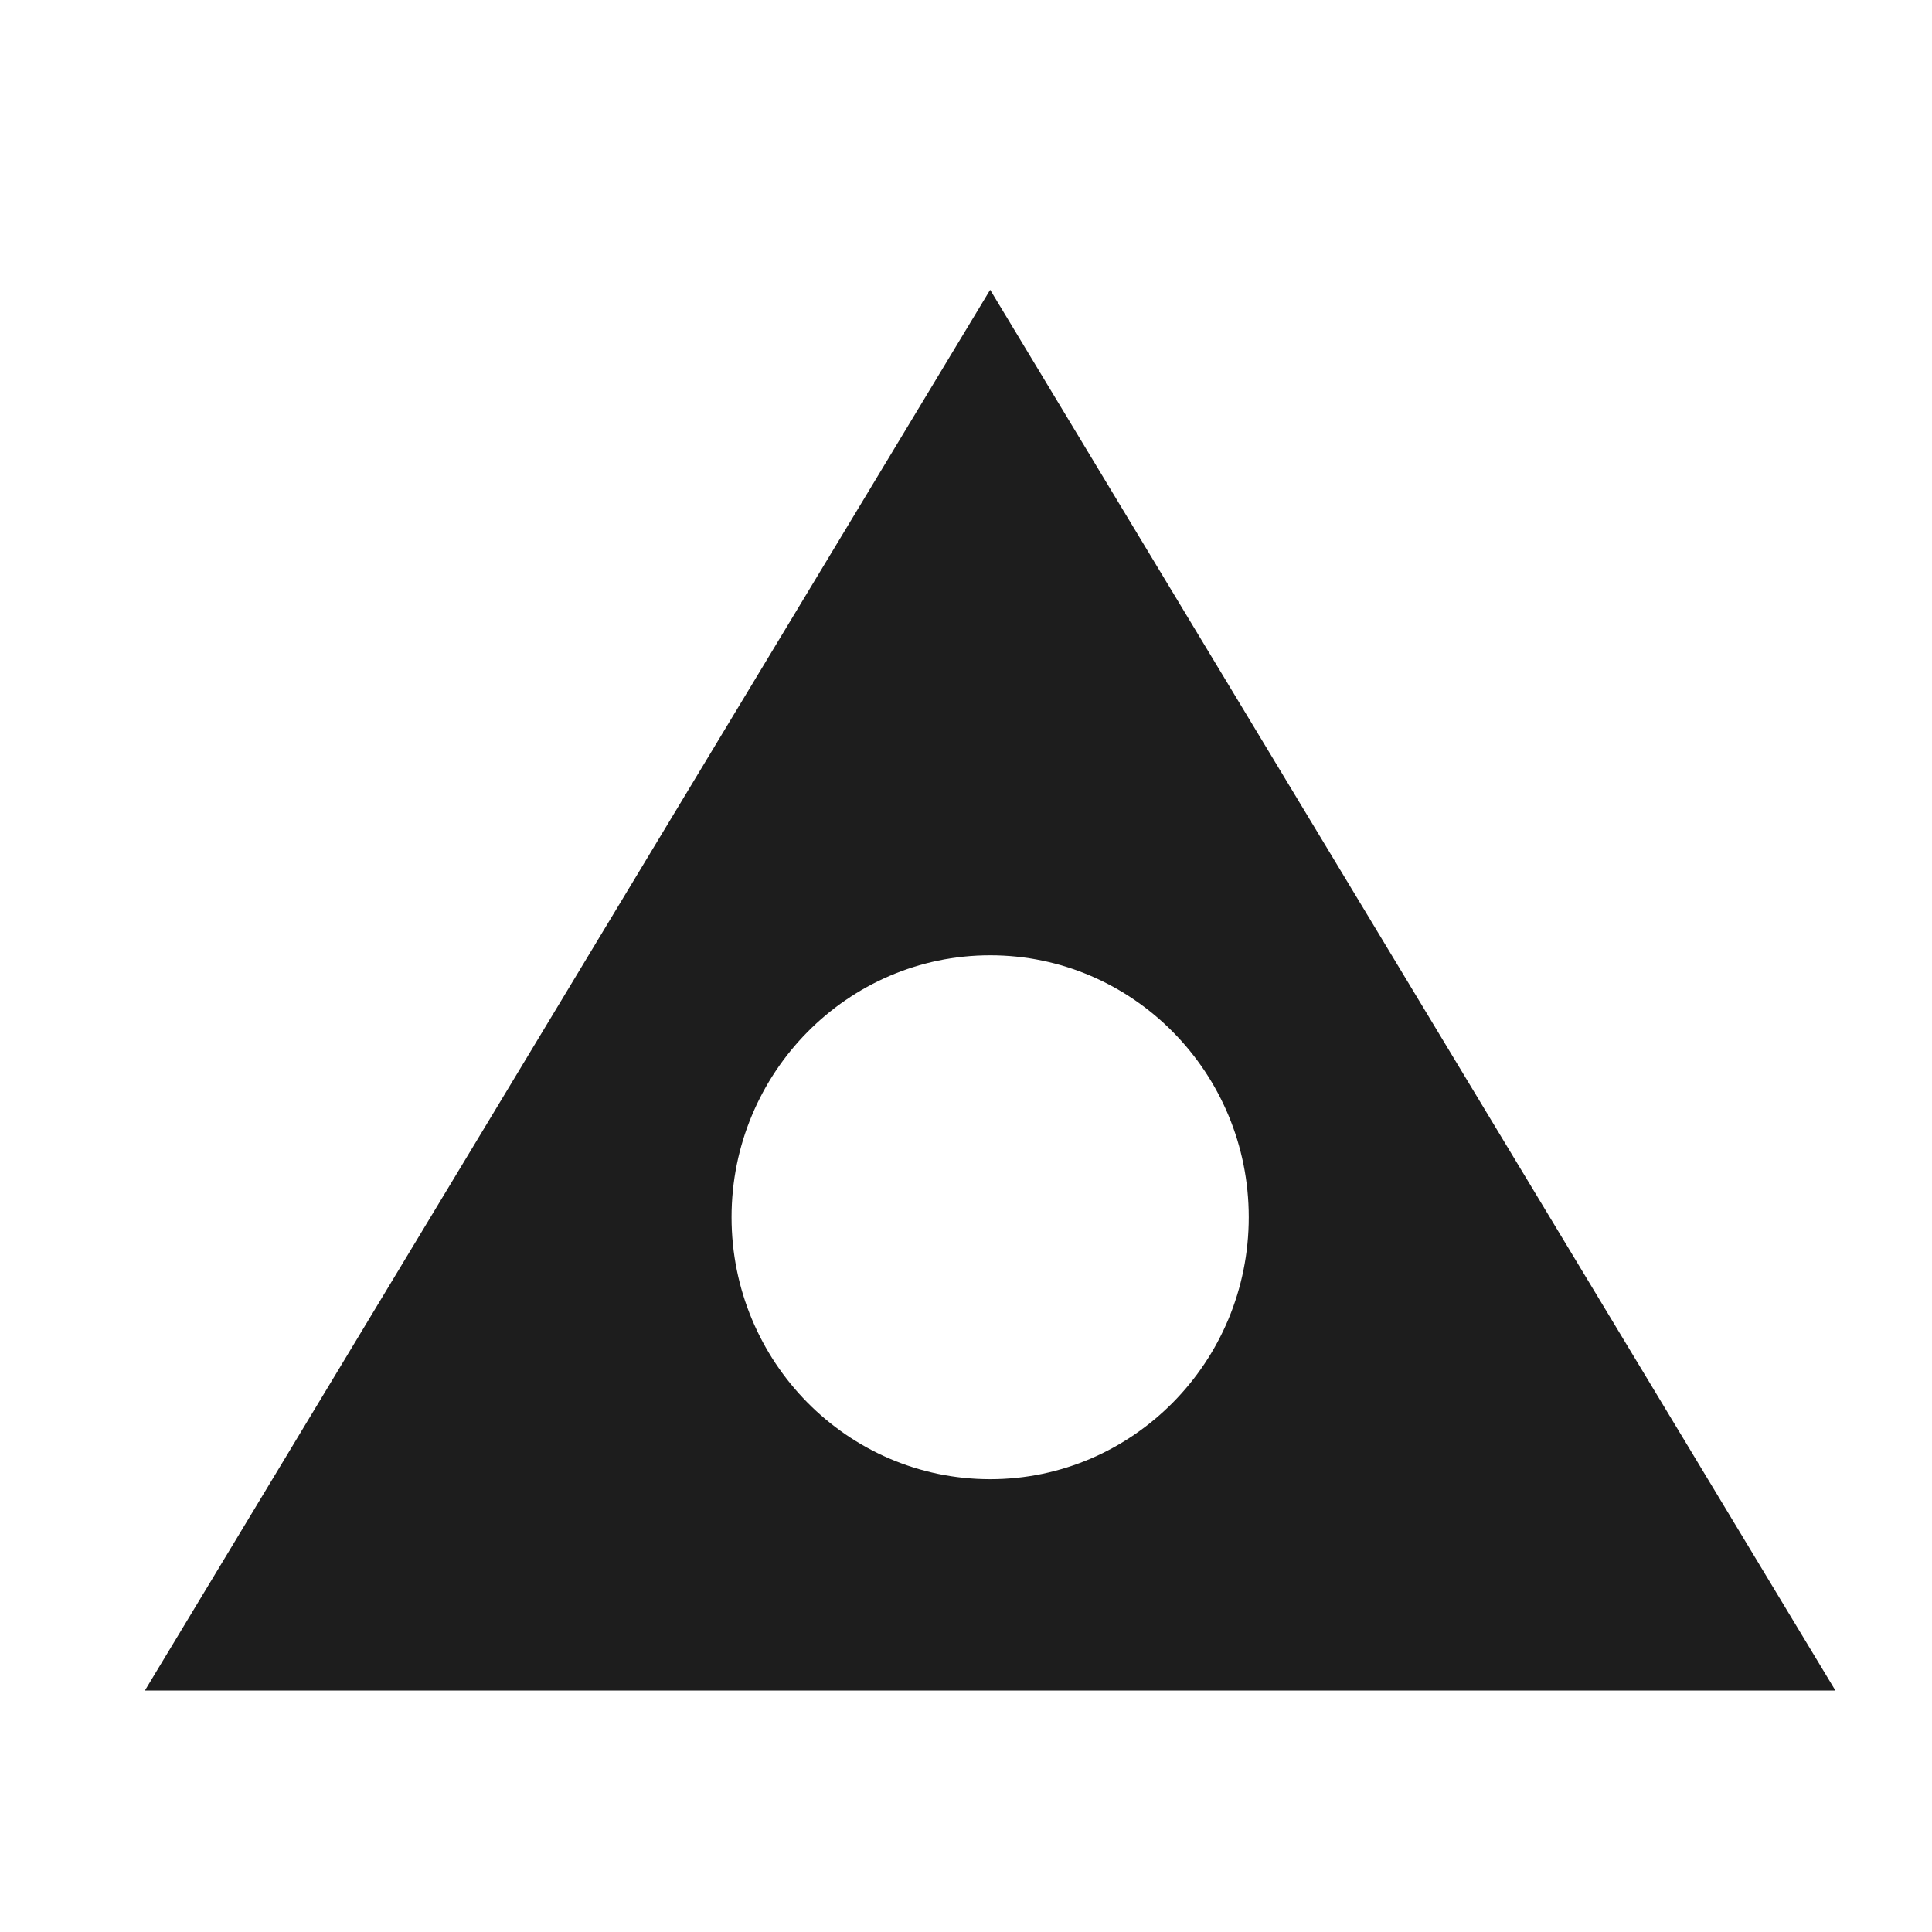
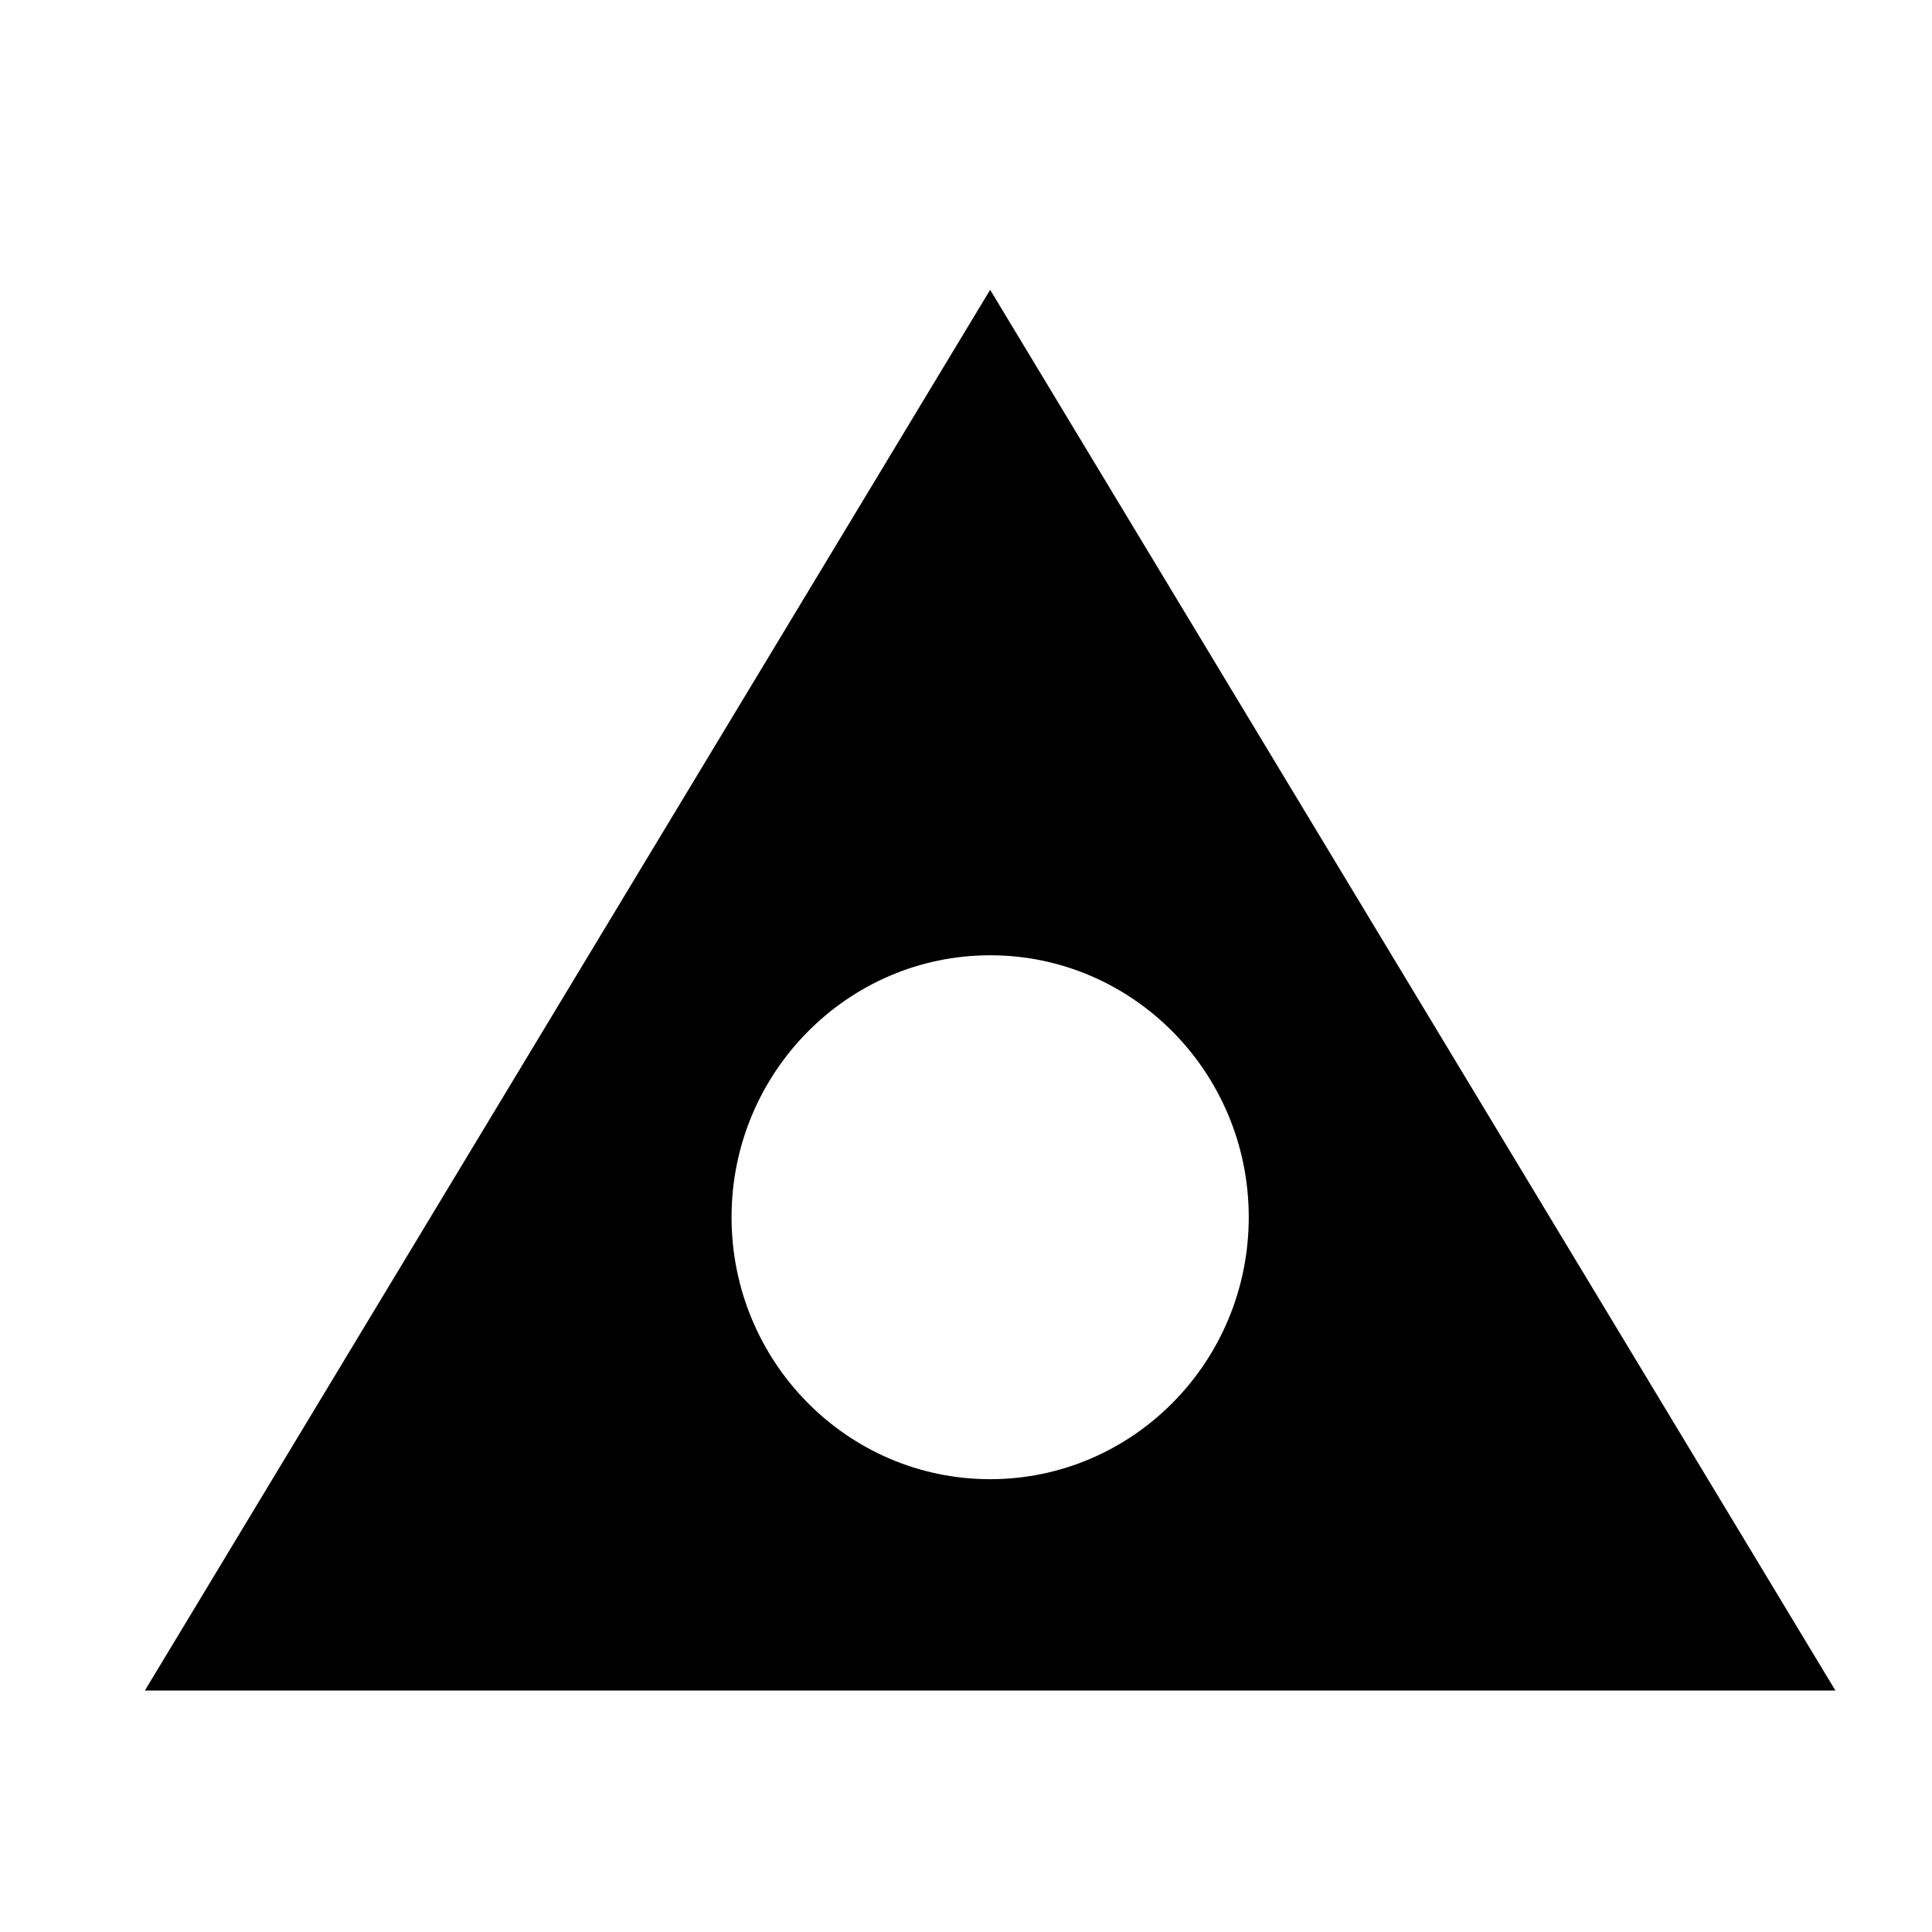
<svg xmlns="http://www.w3.org/2000/svg" width="40" height="40" viewBox="0 0 40 40" fill="none">
-   <path d="M20.5 6L3 35H38L20.5 6ZM20.5 30.625C17.541 30.625 15.146 28.192 15.146 25.201C15.146 22.211 17.548 19.778 20.5 19.778C23.452 19.778 25.854 22.204 25.854 25.201C25.854 28.199 23.452 30.625 20.5 30.625Z" fill="#1D1D1D" />
+   <path d="M20.5 6L3 35H38L20.5 6ZM20.5 30.625C17.541 30.625 15.146 28.192 15.146 25.201C15.146 22.211 17.548 19.778 20.5 19.778C23.452 19.778 25.854 22.204 25.854 25.201C25.854 28.199 23.452 30.625 20.5 30.625Z" fill="currentColor" />
</svg>
